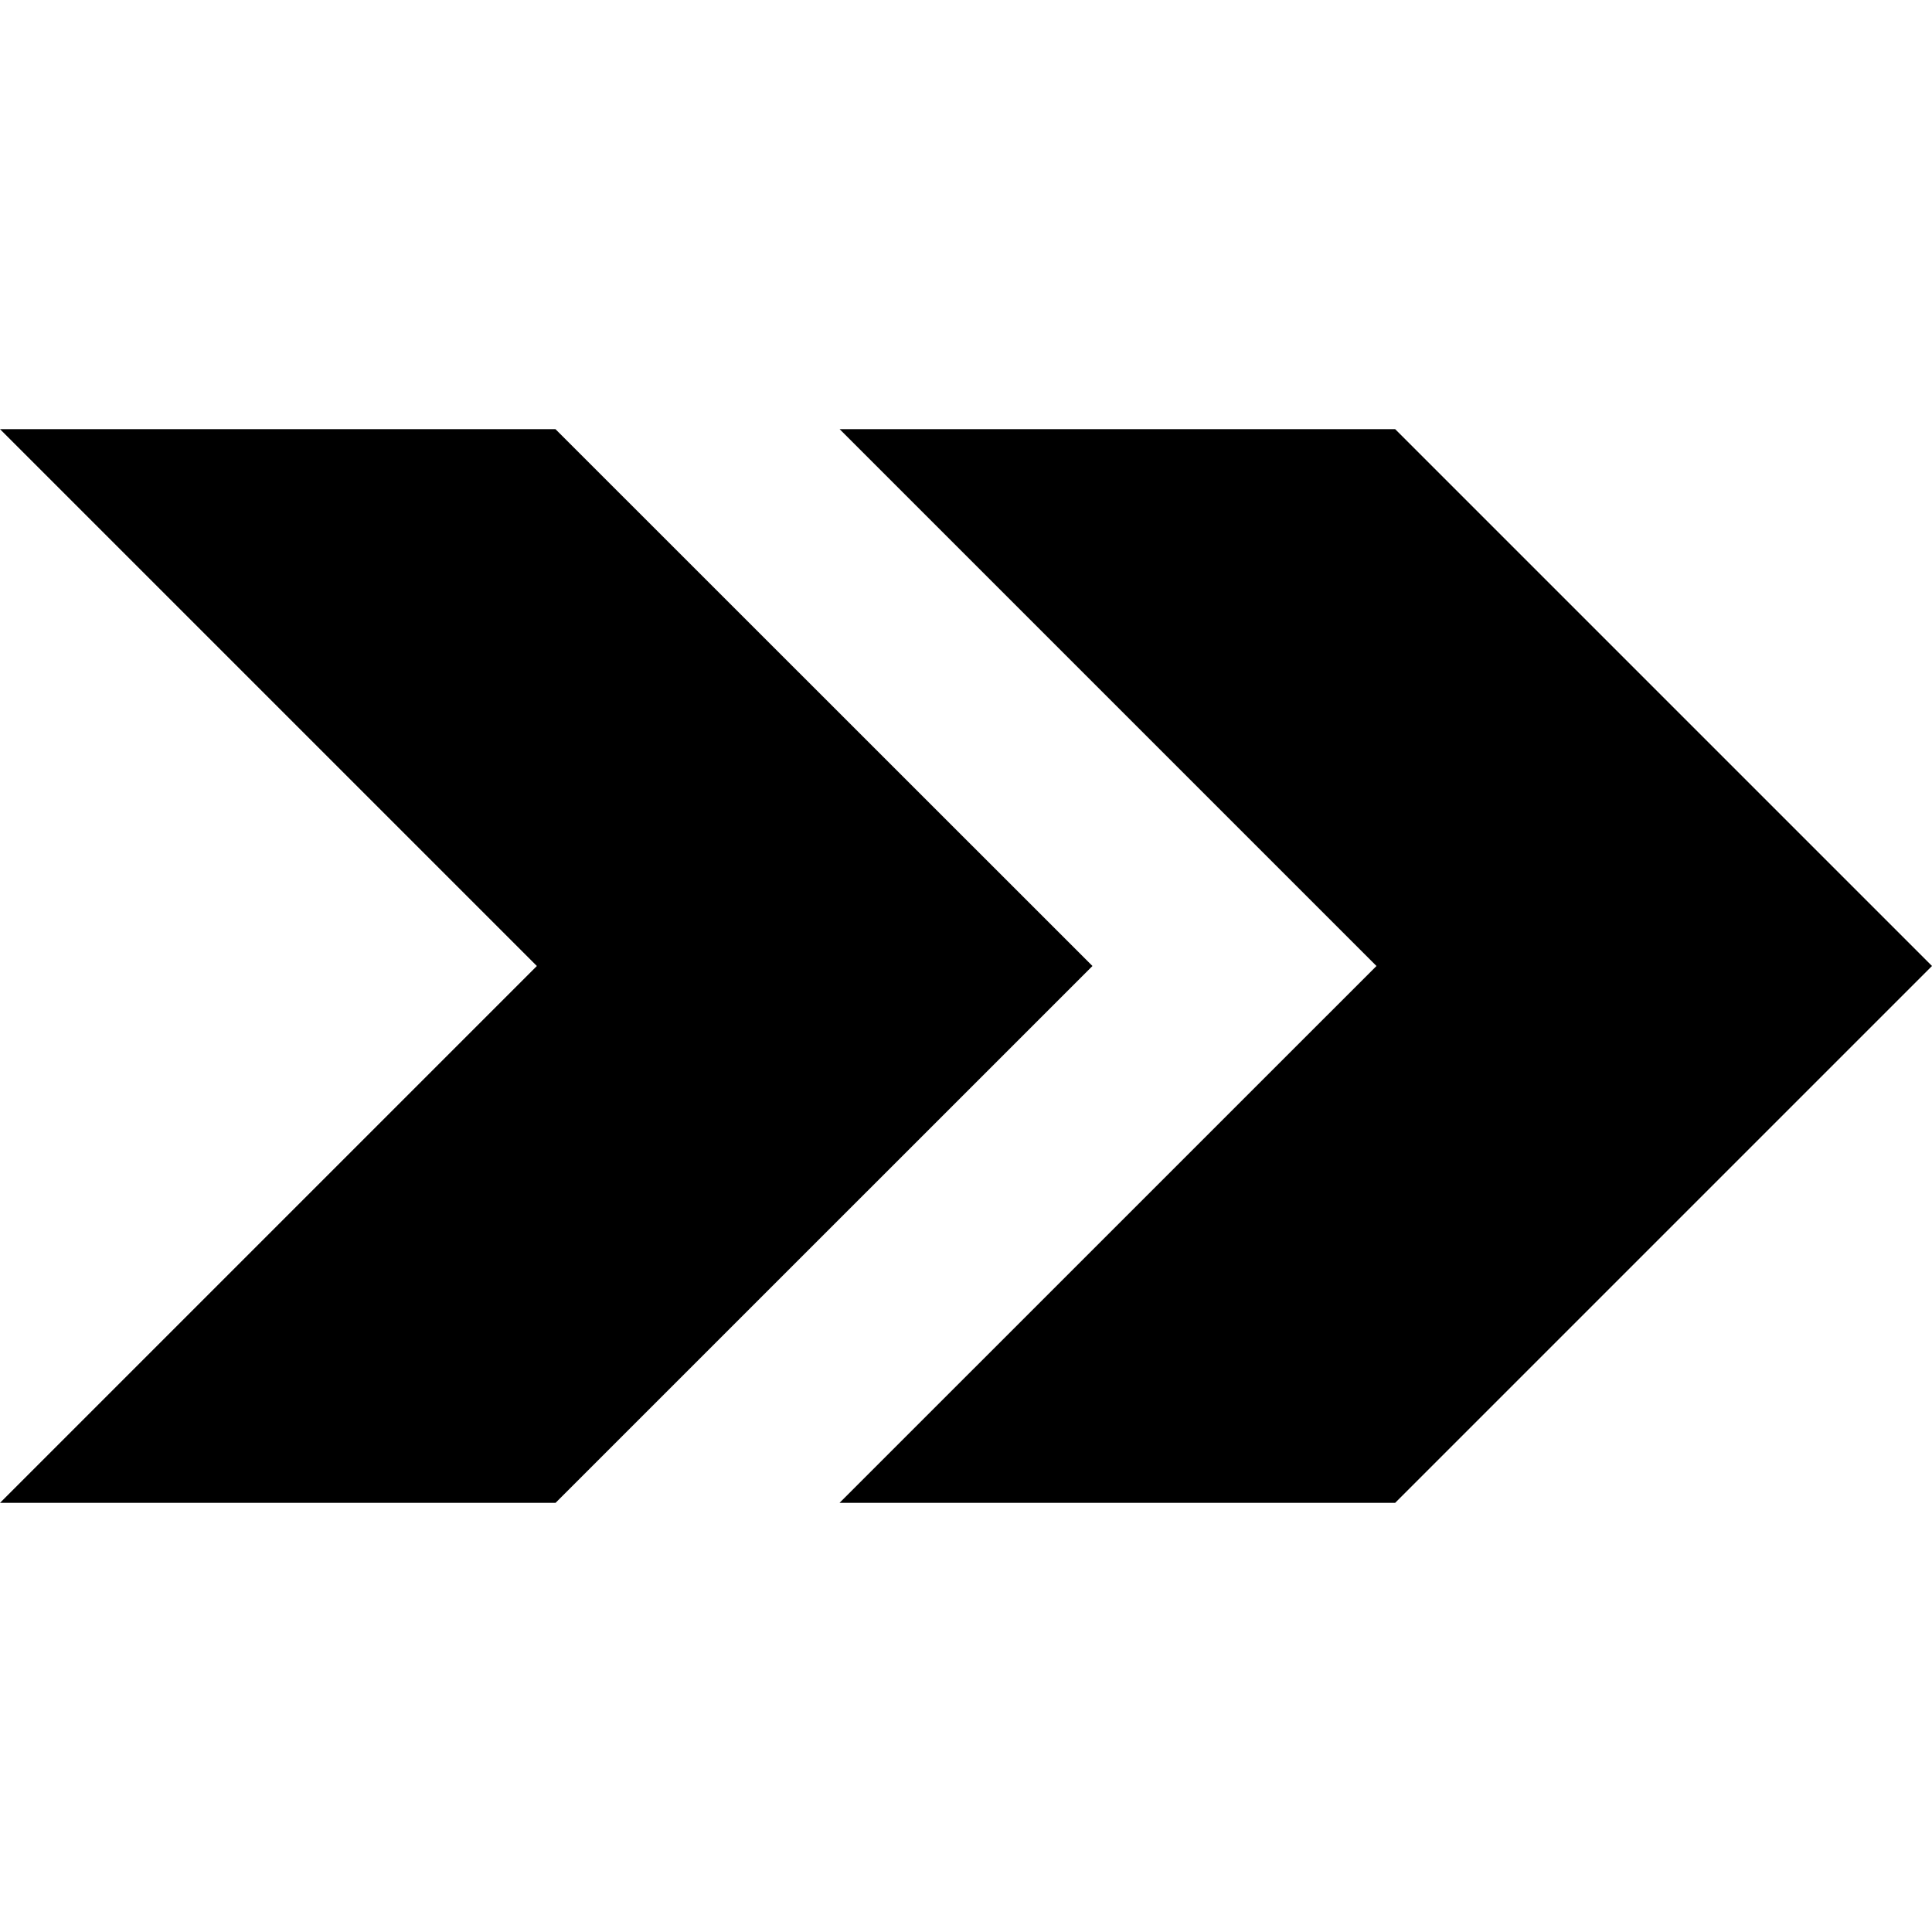
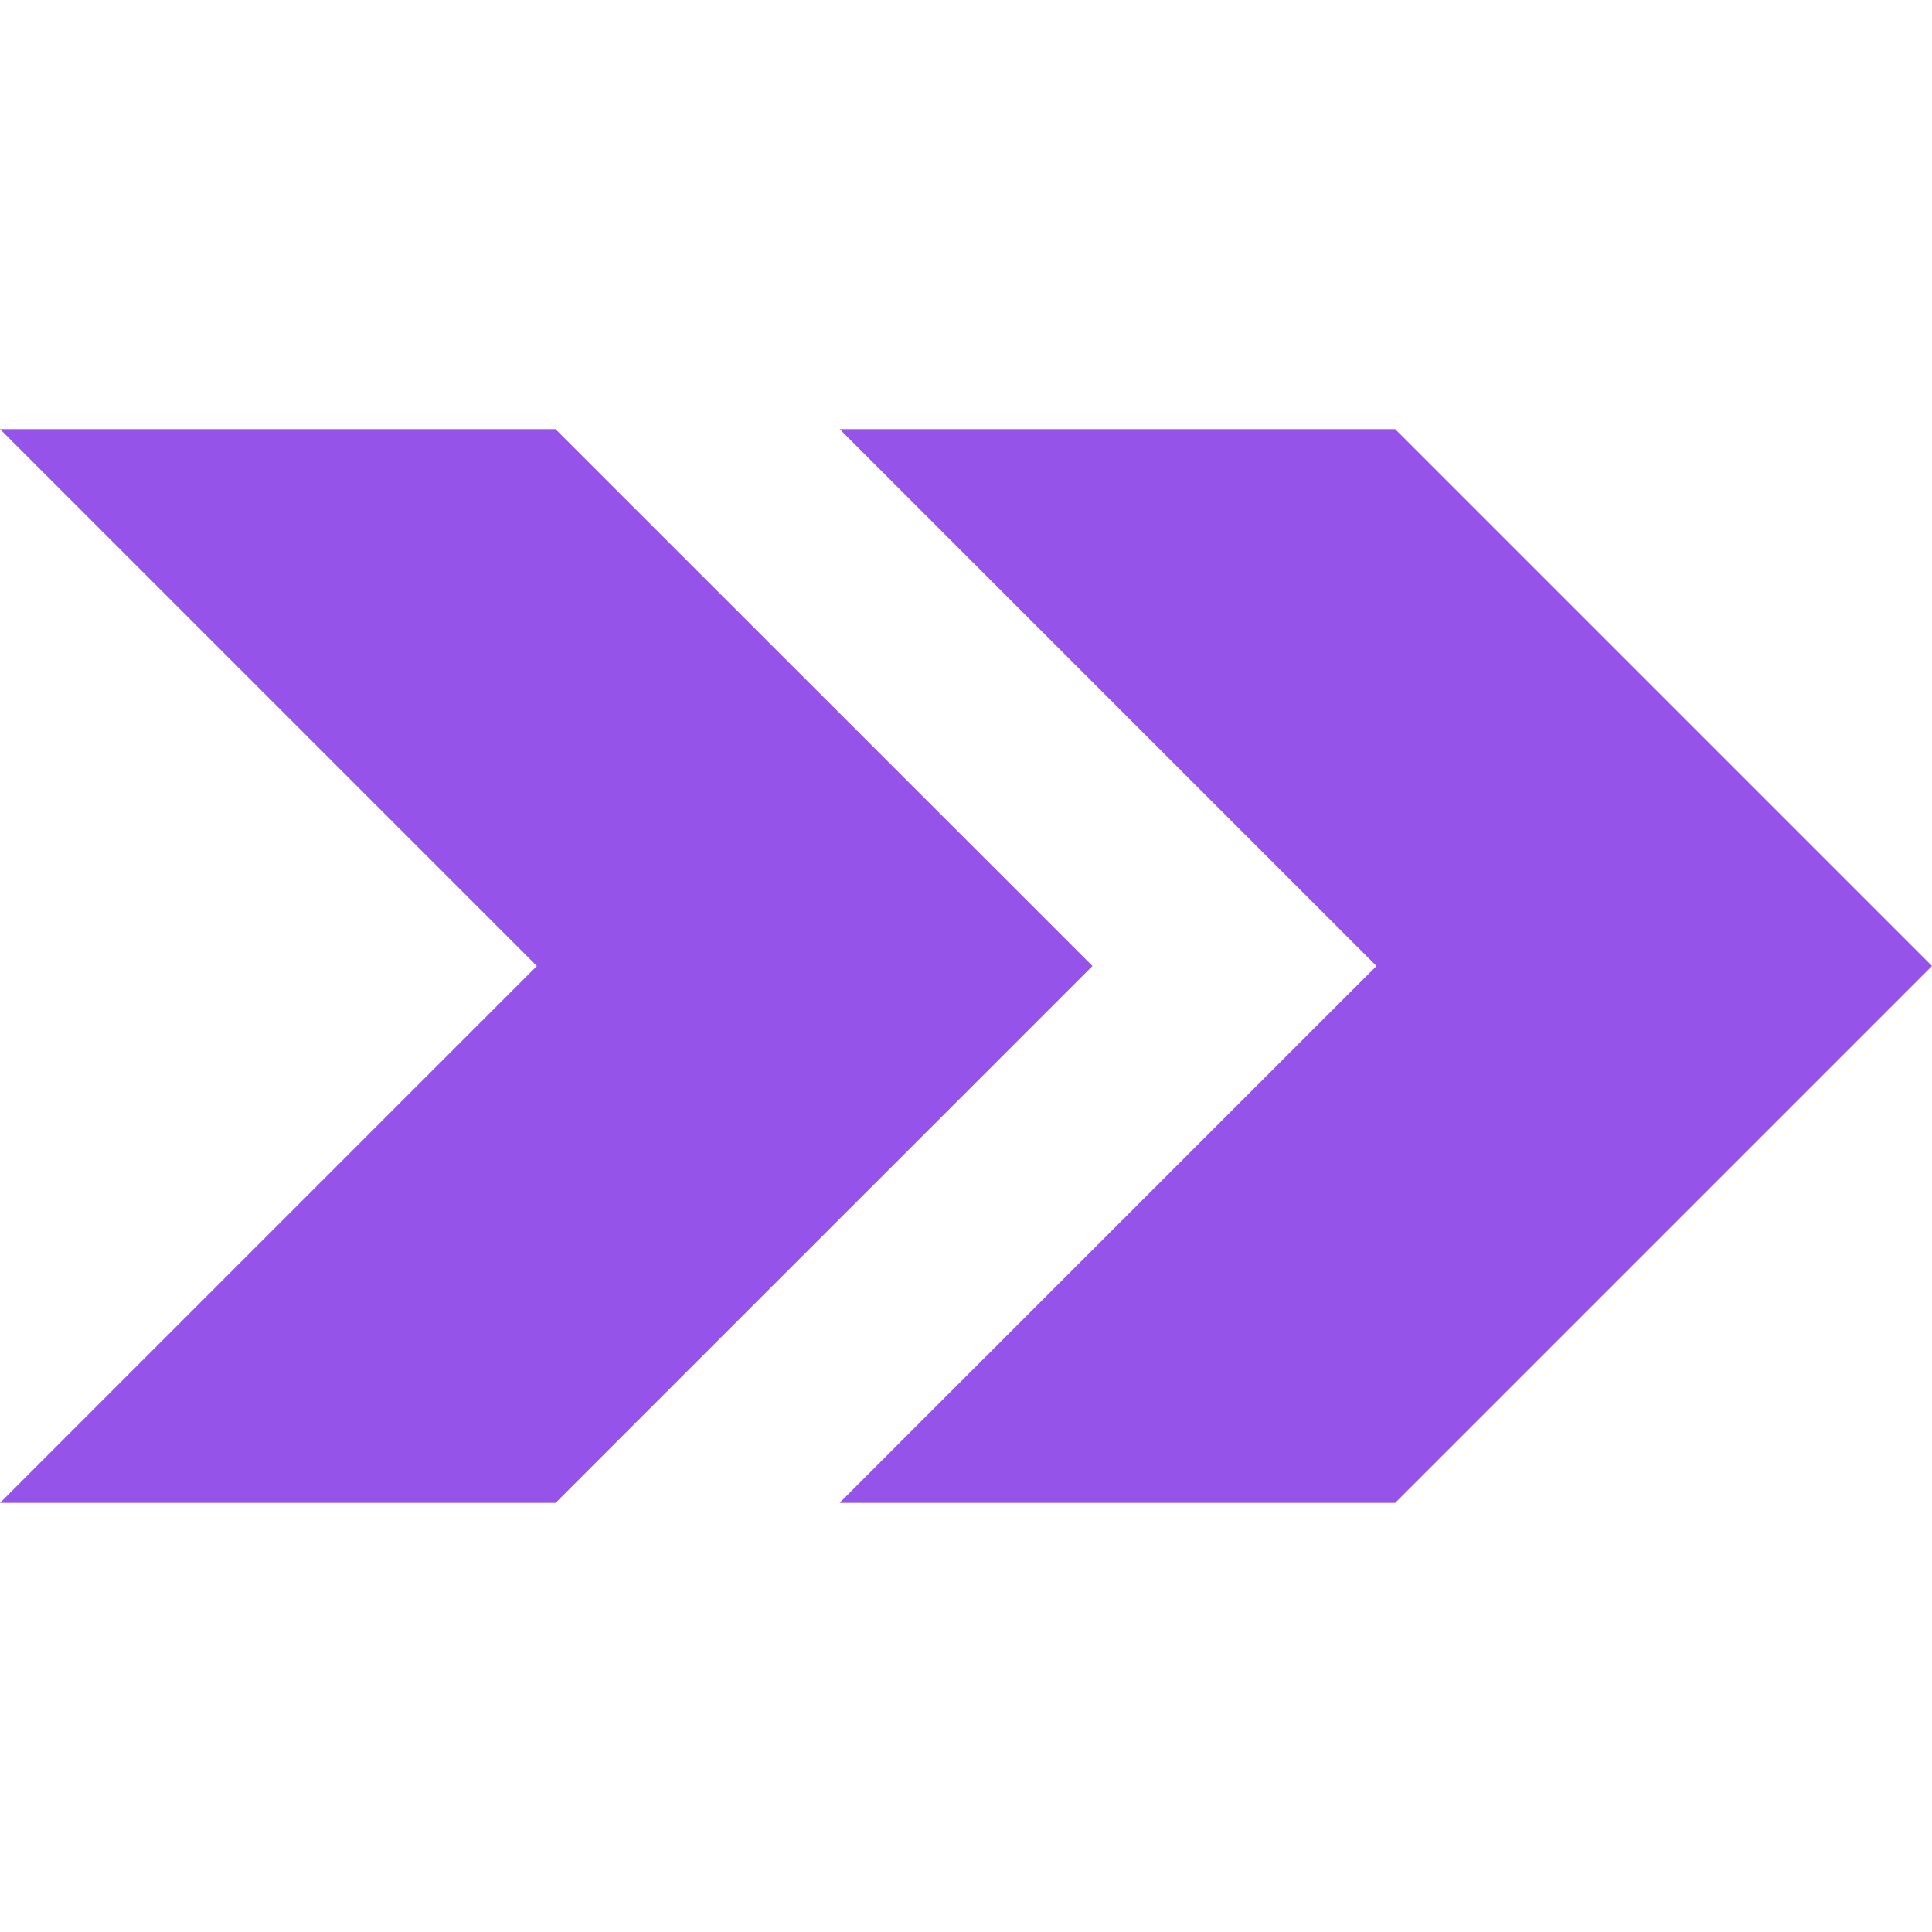
<svg xmlns="http://www.w3.org/2000/svg" role="img" viewBox="0 0 24 24">
-   <path d="M6.901 5.331H0L6.669 12 0 18.669h6.901L13.571 12 6.9 5.331zm10.43 0H10.43L17.099 12l-6.67 6.669h6.902L24 12l-6.669-6.669z" />
+   <path fill="#9553E9" d="M6.901 5.331H0L6.669 12 0 18.669h6.901L13.571 12 6.9 5.331zm10.43 0H10.43L17.099 12l-6.67 6.669h6.902L24 12l-6.669-6.669z" />
</svg>
